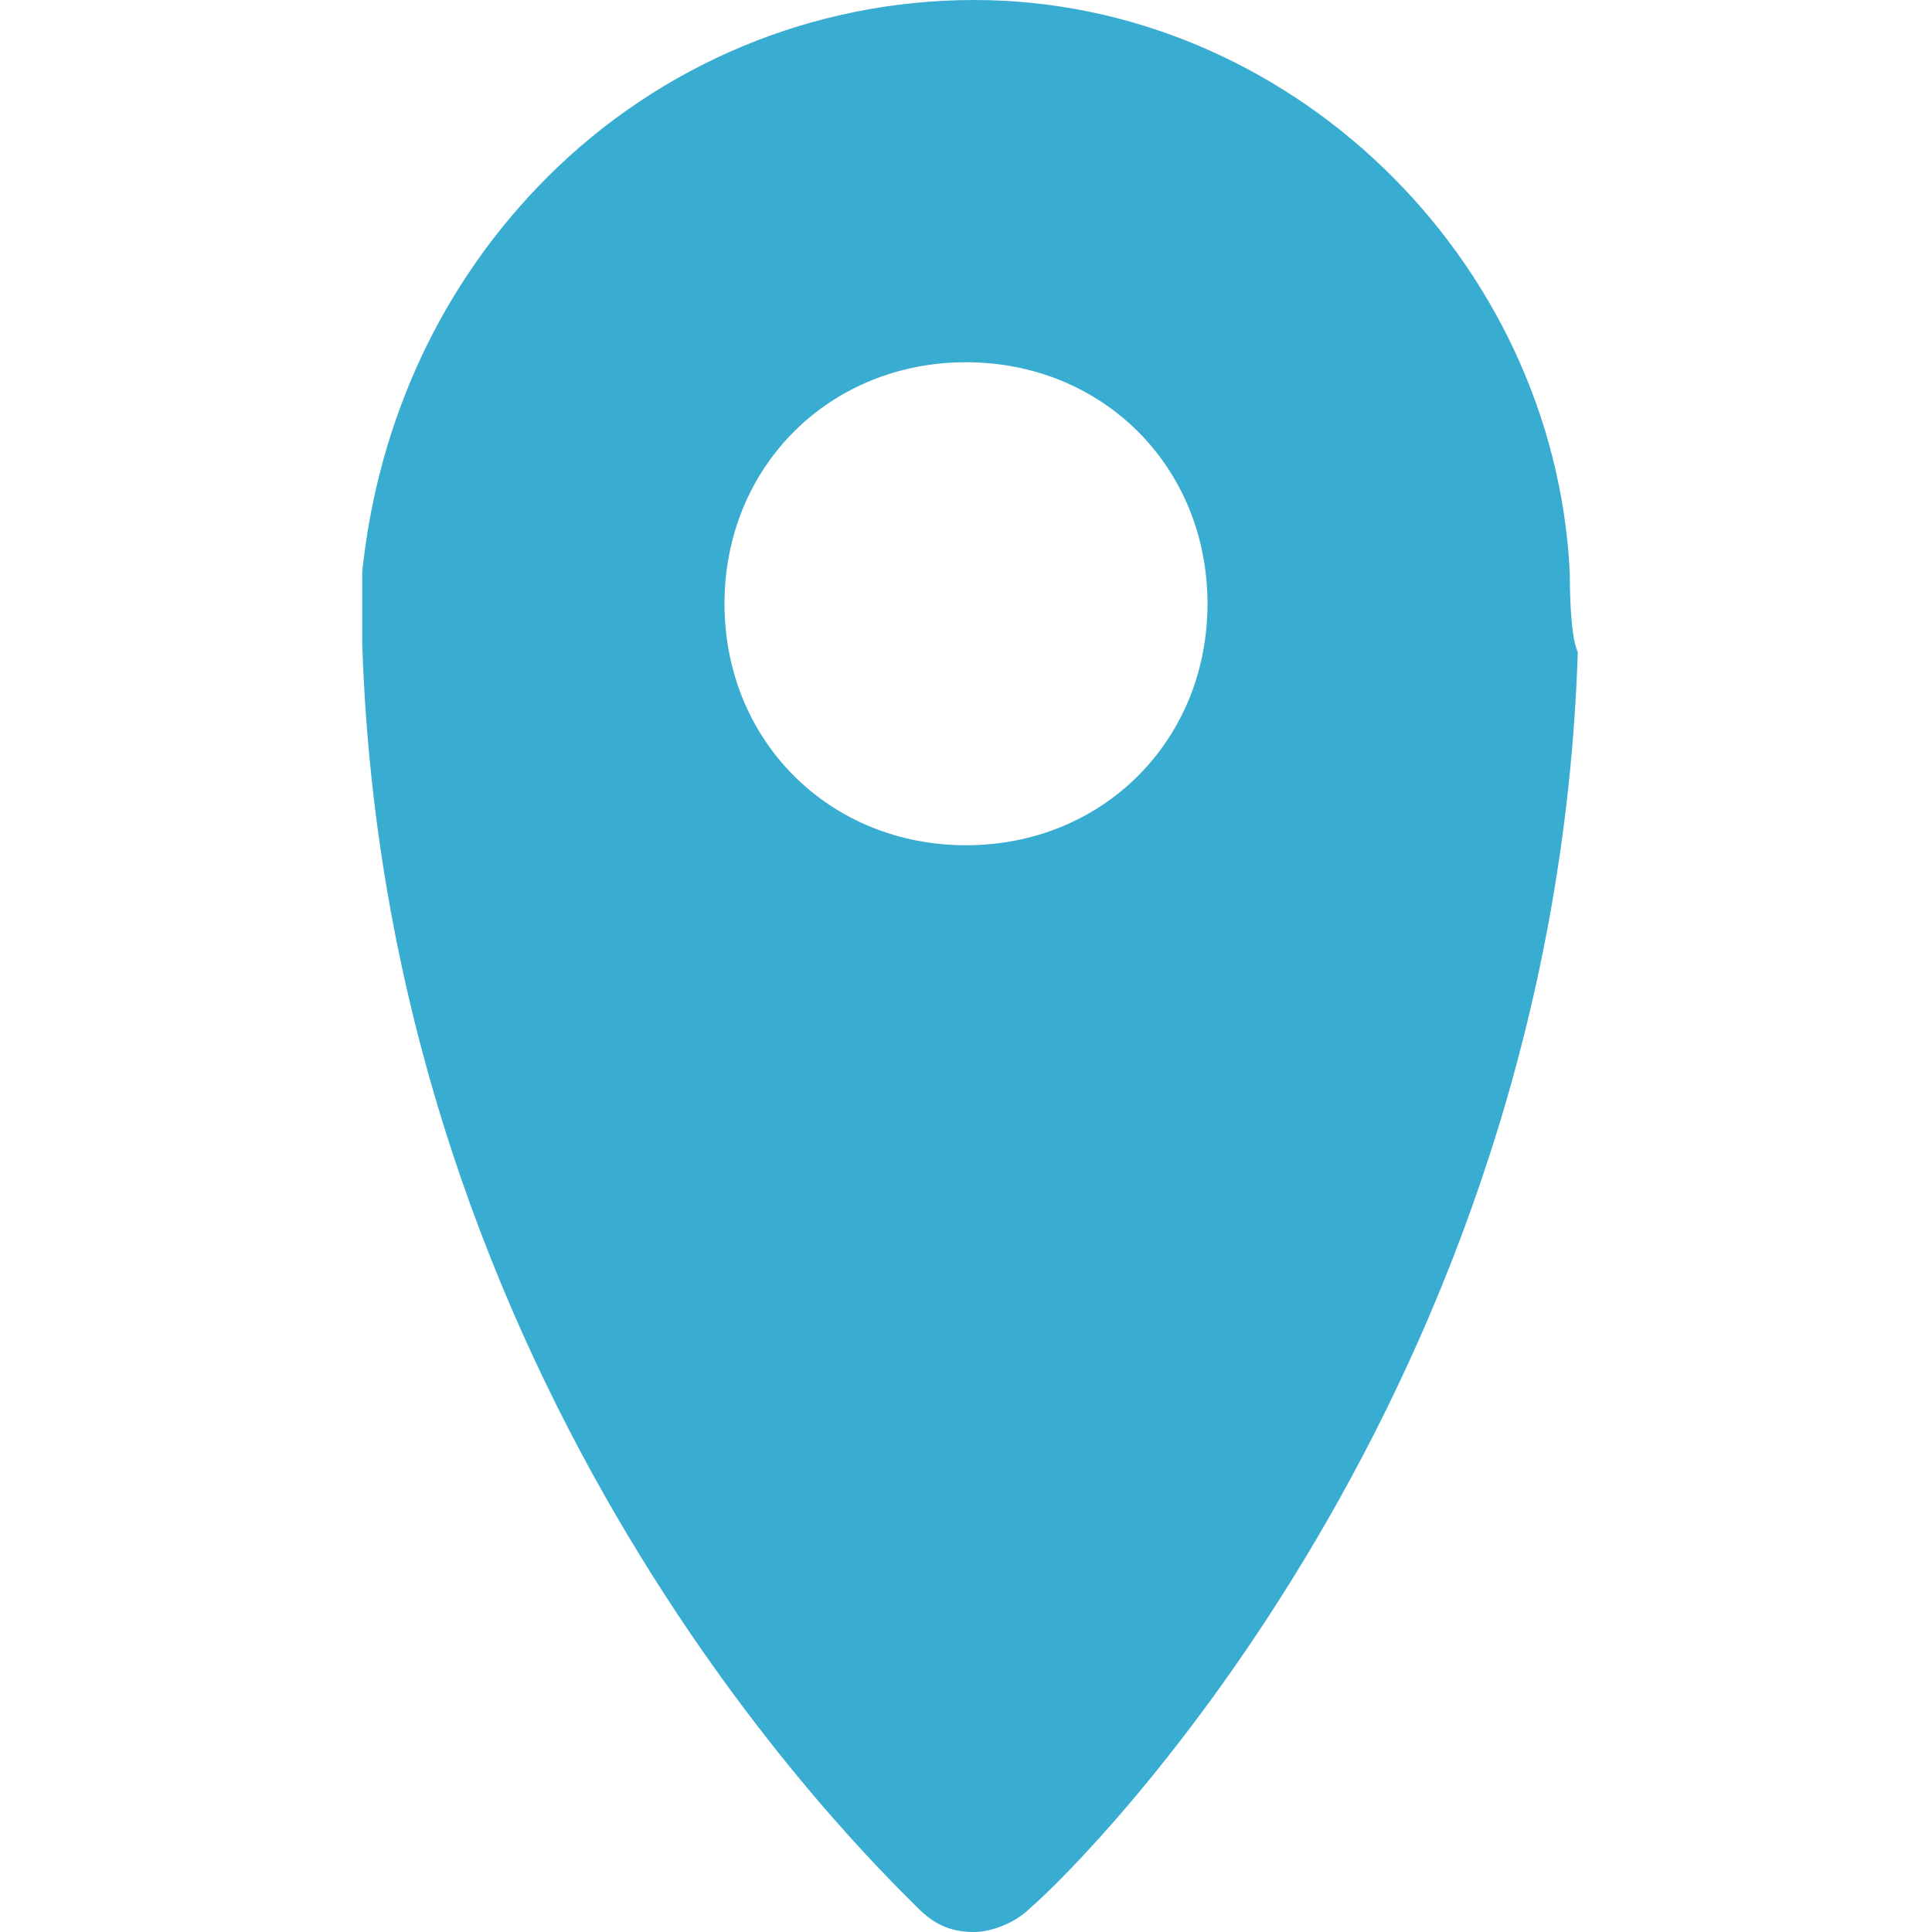
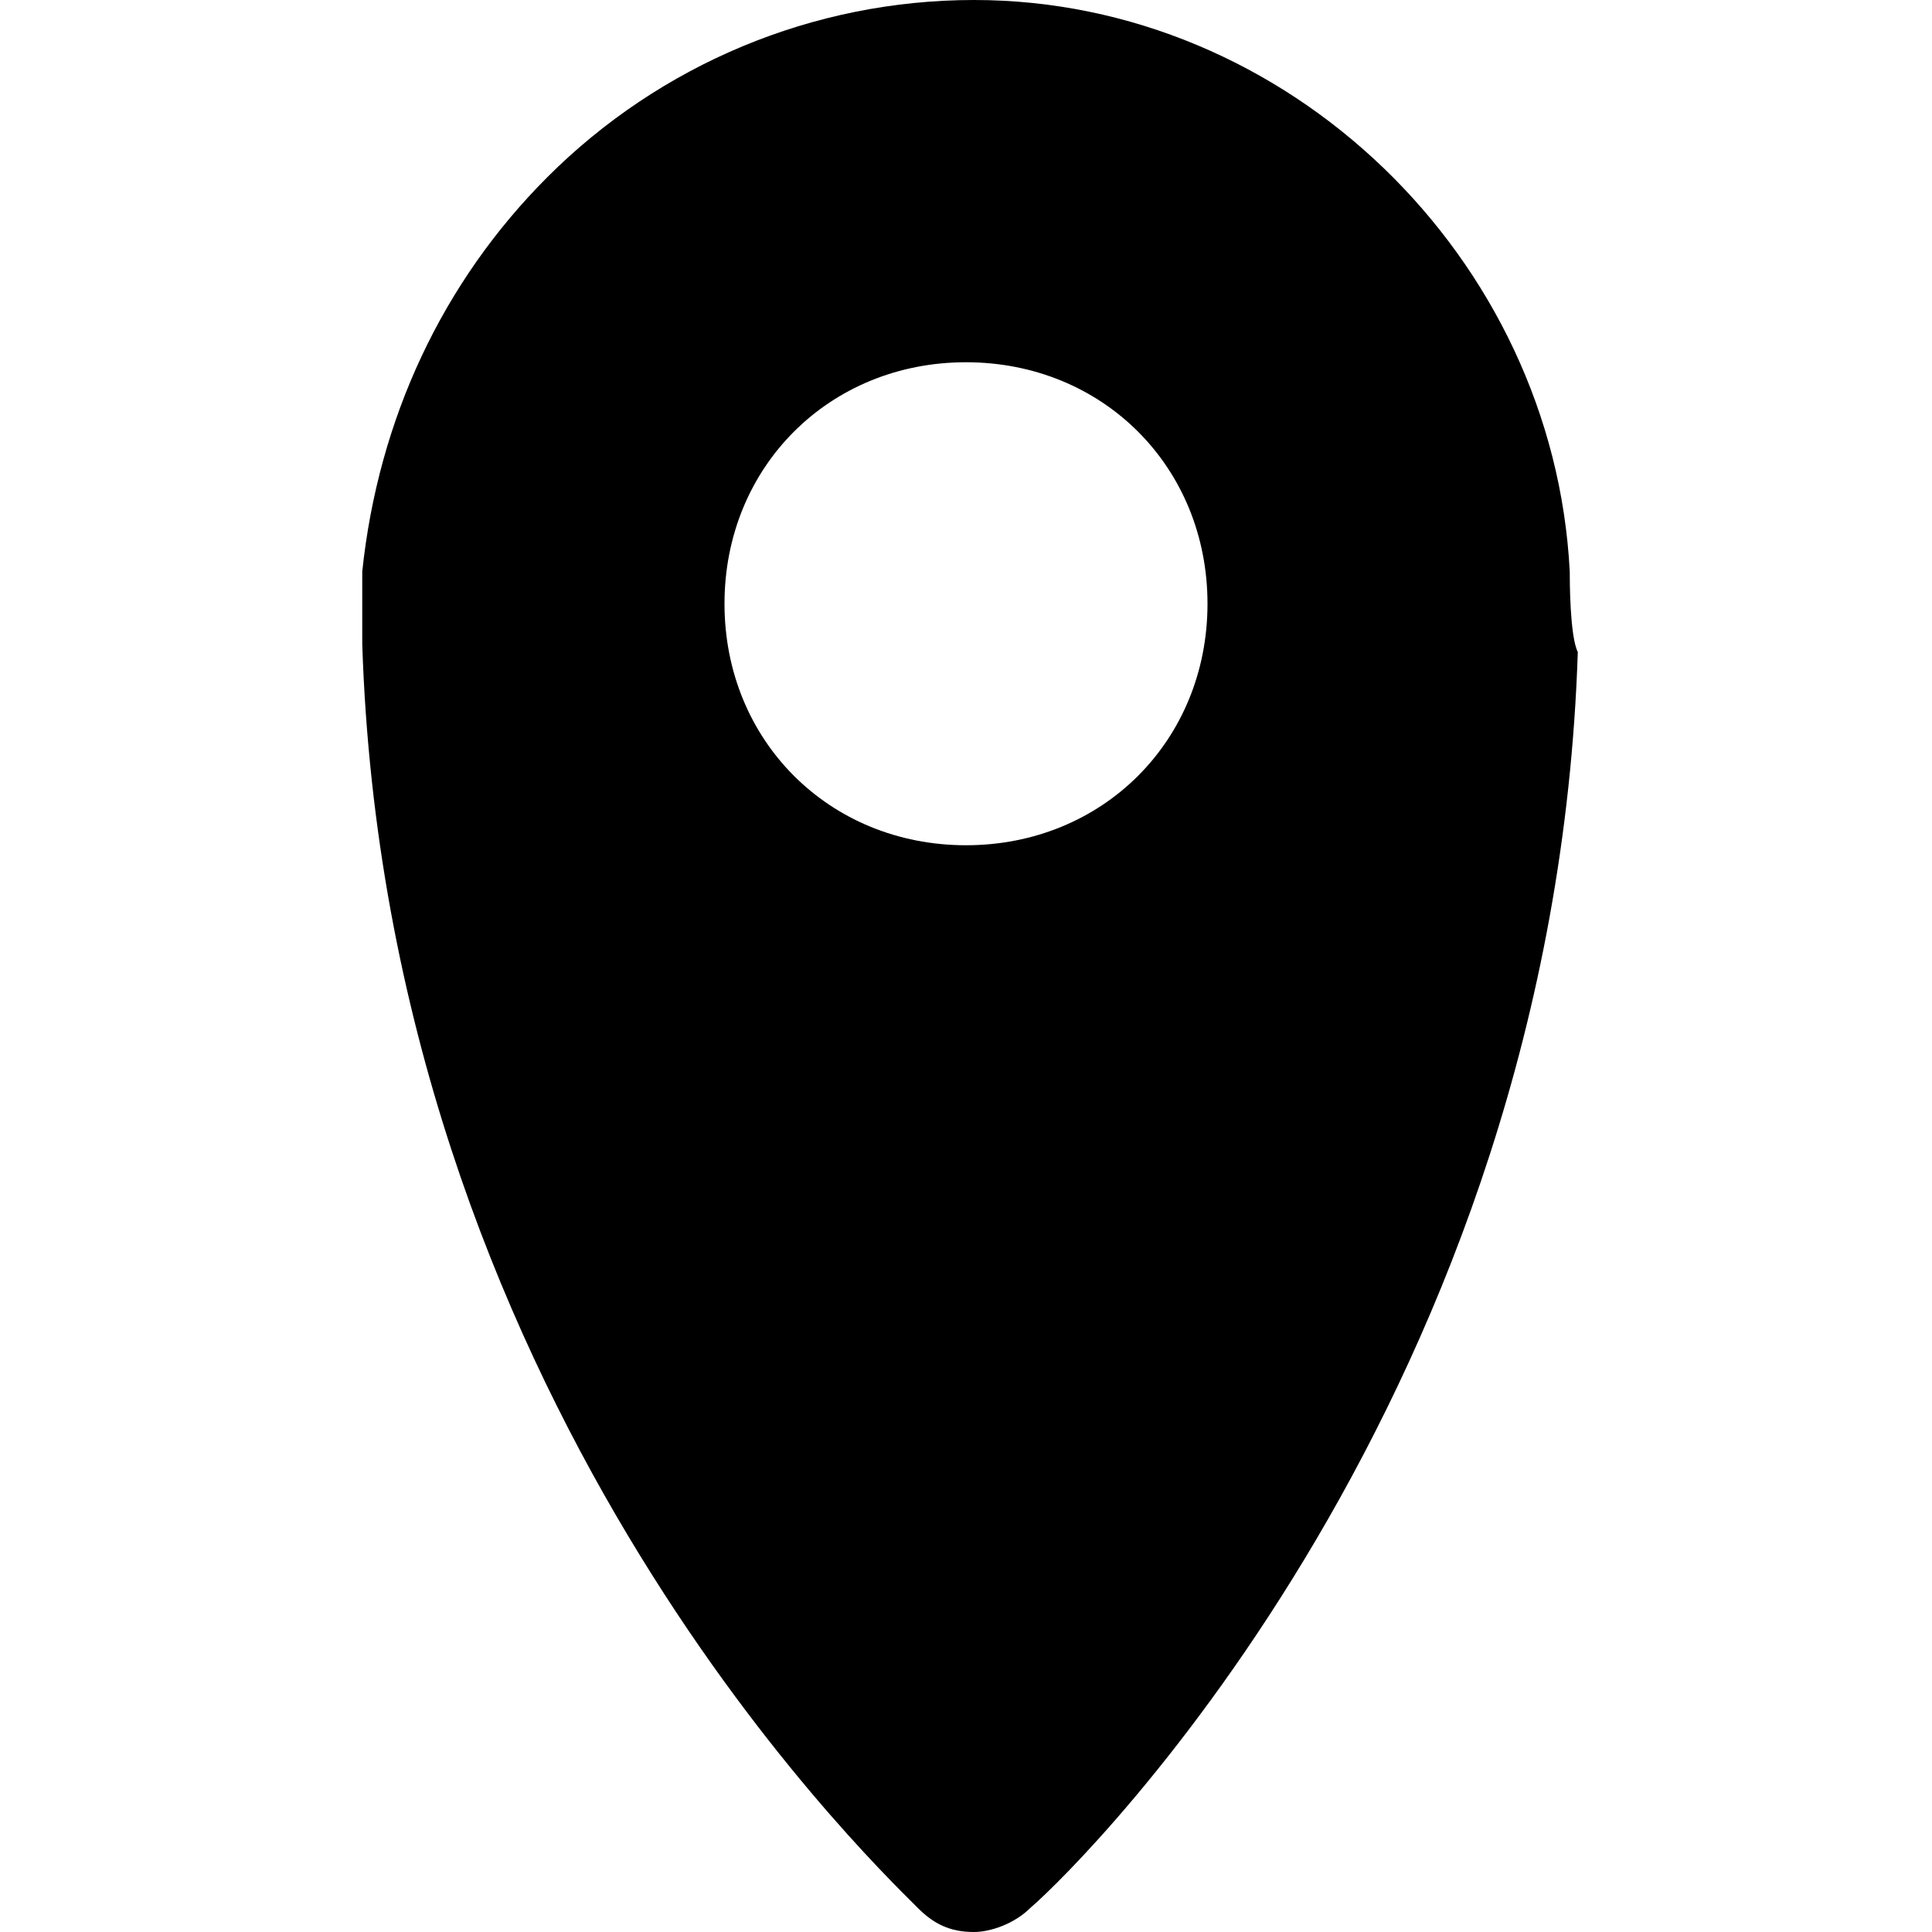
<svg xmlns="http://www.w3.org/2000/svg" version="1.1" id="Layer_1" x="0px" y="0px" width="24px" height="24px" viewBox="0 0 24 24" style="enable-background:new 0 0 24 24;" xml:space="preserve">
  <style type="text/css">
- 	.st0{fill:#39ADD1;}
+ 	.nav-location{fill:currentColor;}
</style>
-   <path class="st0" d="M19.5,7.1C19.3,3.2,16,0,12.1,0c0,0,0,0,0,0c0,0,0,0,0,0c-2,0-3.9,0.8-5.3,2.2c-1.3,1.3-2.1,3-2.3,4.9  c0,0.1,0,0.9,0,0.9c0.3,9.3,6.2,15,6.9,15.7c0.2,0.2,0.4,0.3,0.7,0.3c0.2,0,0.5-0.1,0.7-0.3c0.7-0.6,6.5-6.4,6.8-15.6  C19.5,7.9,19.5,7.2,19.5,7.1z M9,7.5c0-1.7,1.3-3,3-3c1.7,0,3,1.3,3,3c0,1.7-1.3,3-3,3C10.3,10.5,9,9.2,9,7.5z" />
+   <path class="nav-location" d="M19.5,7.1C19.3,3.2,16,0,12.1,0c0,0,0,0,0,0c0,0,0,0,0,0c-2,0-3.9,0.8-5.3,2.2c-1.3,1.3-2.1,3-2.3,4.9  c0,0.1,0,0.9,0,0.9c0.3,9.3,6.2,15,6.9,15.7c0.2,0.2,0.4,0.3,0.7,0.3c0.2,0,0.5-0.1,0.7-0.3c0.7-0.6,6.5-6.4,6.8-15.6  C19.5,7.9,19.5,7.2,19.5,7.1z M9,7.5c0-1.7,1.3-3,3-3c1.7,0,3,1.3,3,3c0,1.7-1.3,3-3,3C10.3,10.5,9,9.2,9,7.5z" />
</svg>
